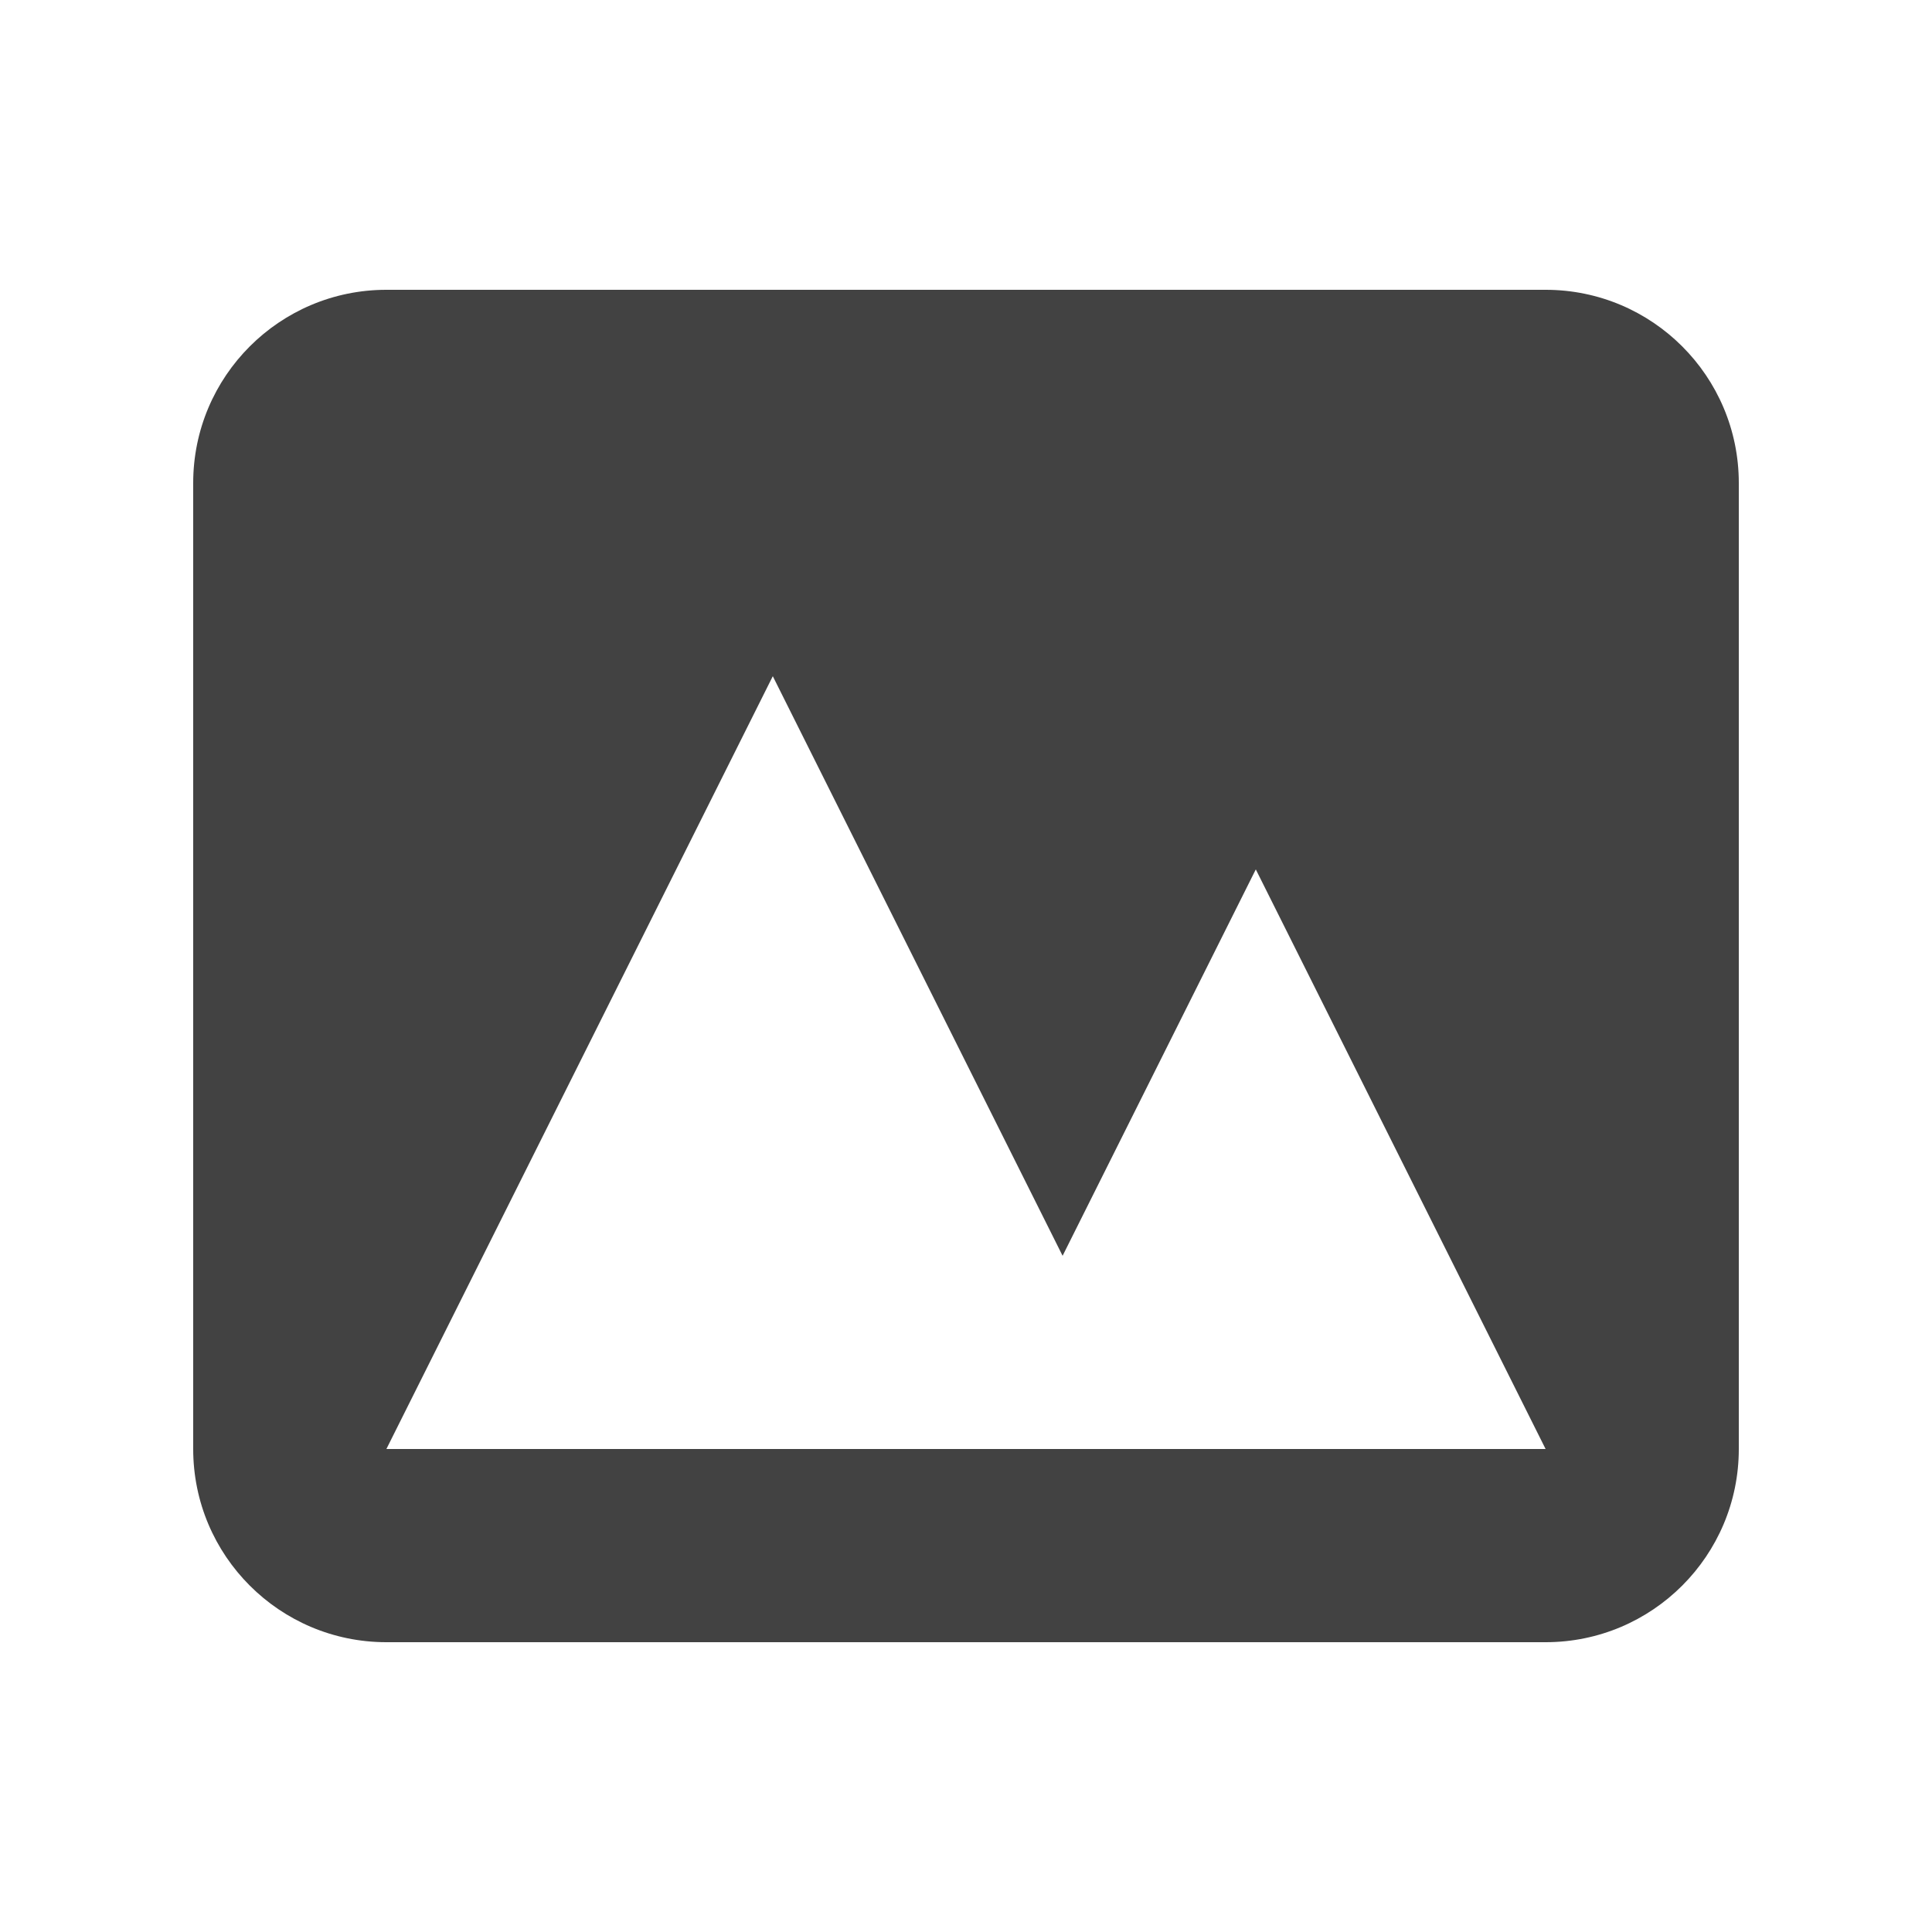
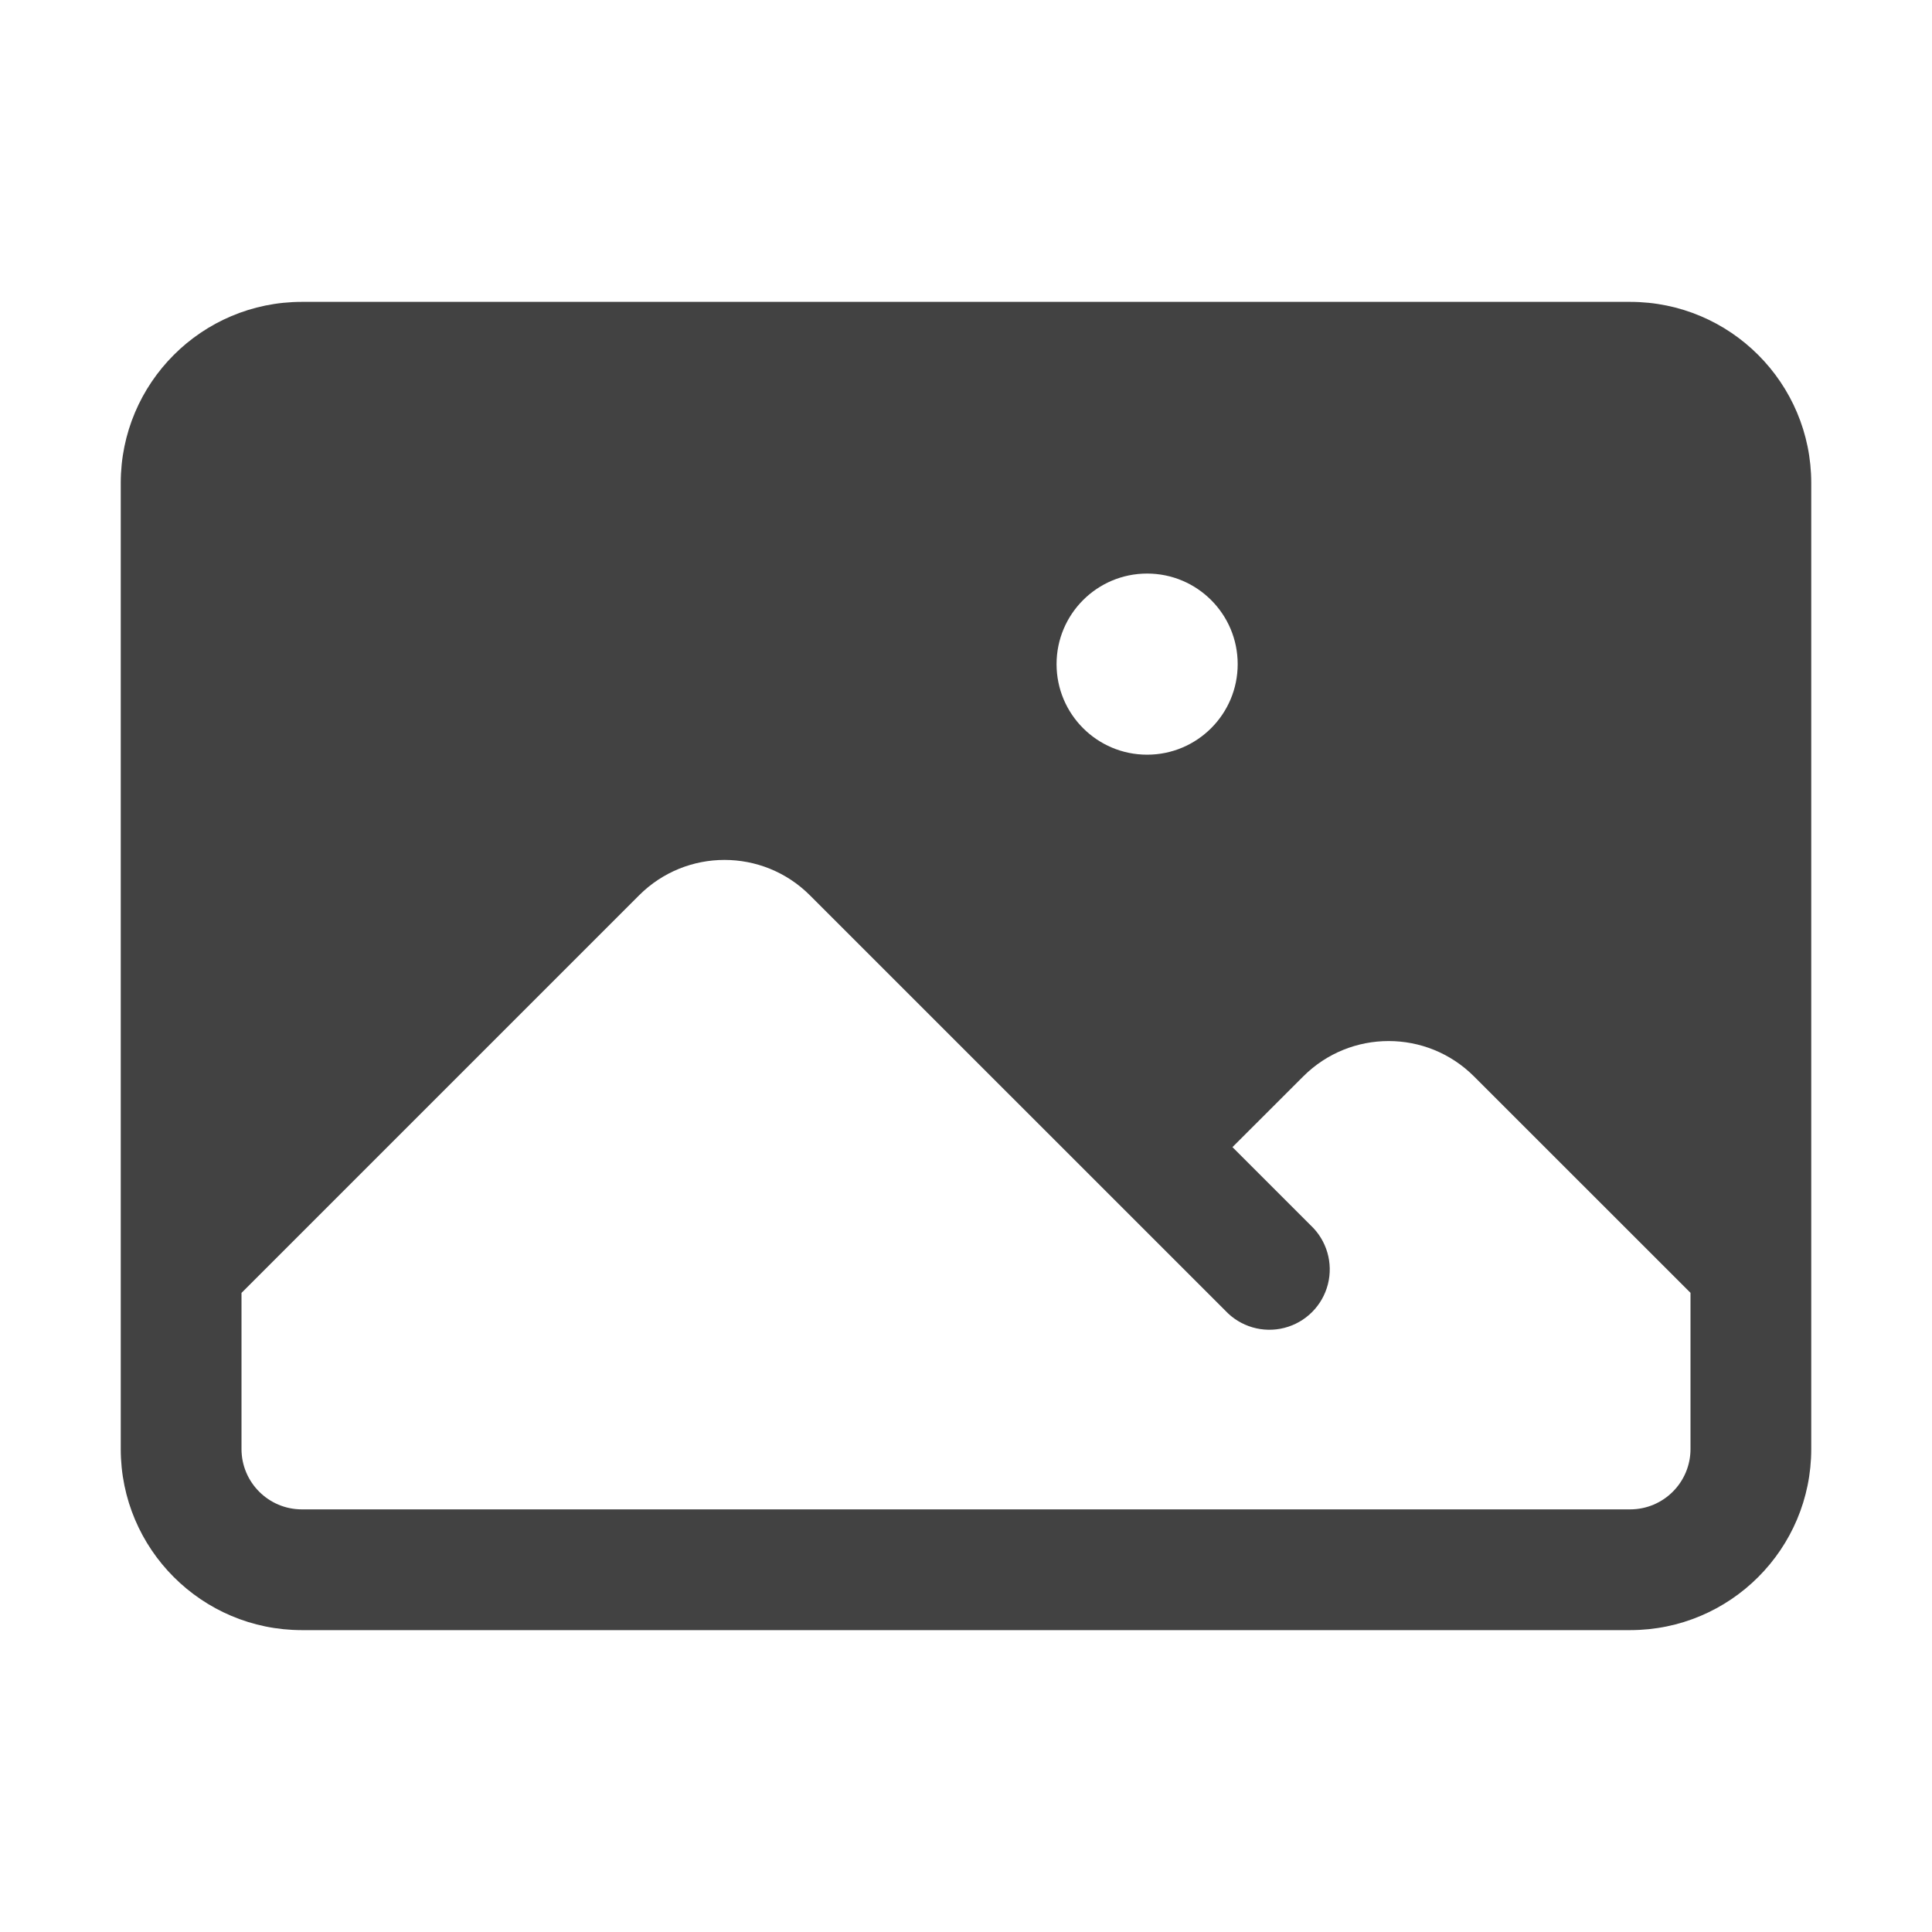
- <svg xmlns="http://www.w3.org/2000/svg" className="h-5 w-5" viewBox="0 0 20 20" fill="#424242" width="16" height="16">
-   <path fillRule="evenodd" d="M4 3a2 2 0 00-2 2v10a2 2 0 002 2h12a2 2 0 002-2V5a2 2 0 00-2-2H4zm12 12H4l4-8 3 6 2-4 3 6z" clipRule="evenodd" />
+ <svg xmlns="http://www.w3.org/2000/svg" viewBox="0 0 24 24" stroke-width="1.5" fill="#424242" width="16" height="16" class="w-6 h-6">
+   <path fill-rule="evenodd" d="M1.5 6a2.25 2.25 0 0 1 2.25-2.25h16.5A2.25 2.25 0 0 1 22.5 6v12a2.25 2.25 0 0 1-2.25 2.25H3.75A2.25 2.25 0 0 1 1.5 18V6ZM3 16.06V18c0 .414.336.75.75.75h16.5A.75.75 0 0 0 21 18v-1.94l-2.69-2.689a1.5 1.5 0 0 0-2.12 0l-.88.879.97.97a.75.75 0 1 1-1.06 1.06l-5.16-5.159a1.5 1.5 0 0 0-2.12 0L3 16.061Zm10.125-7.81a1.125 1.125 0 1 1 2.25 0 1.125 1.125 0 0 1-2.25 0Z" clip-rule="evenodd" />
</svg>
